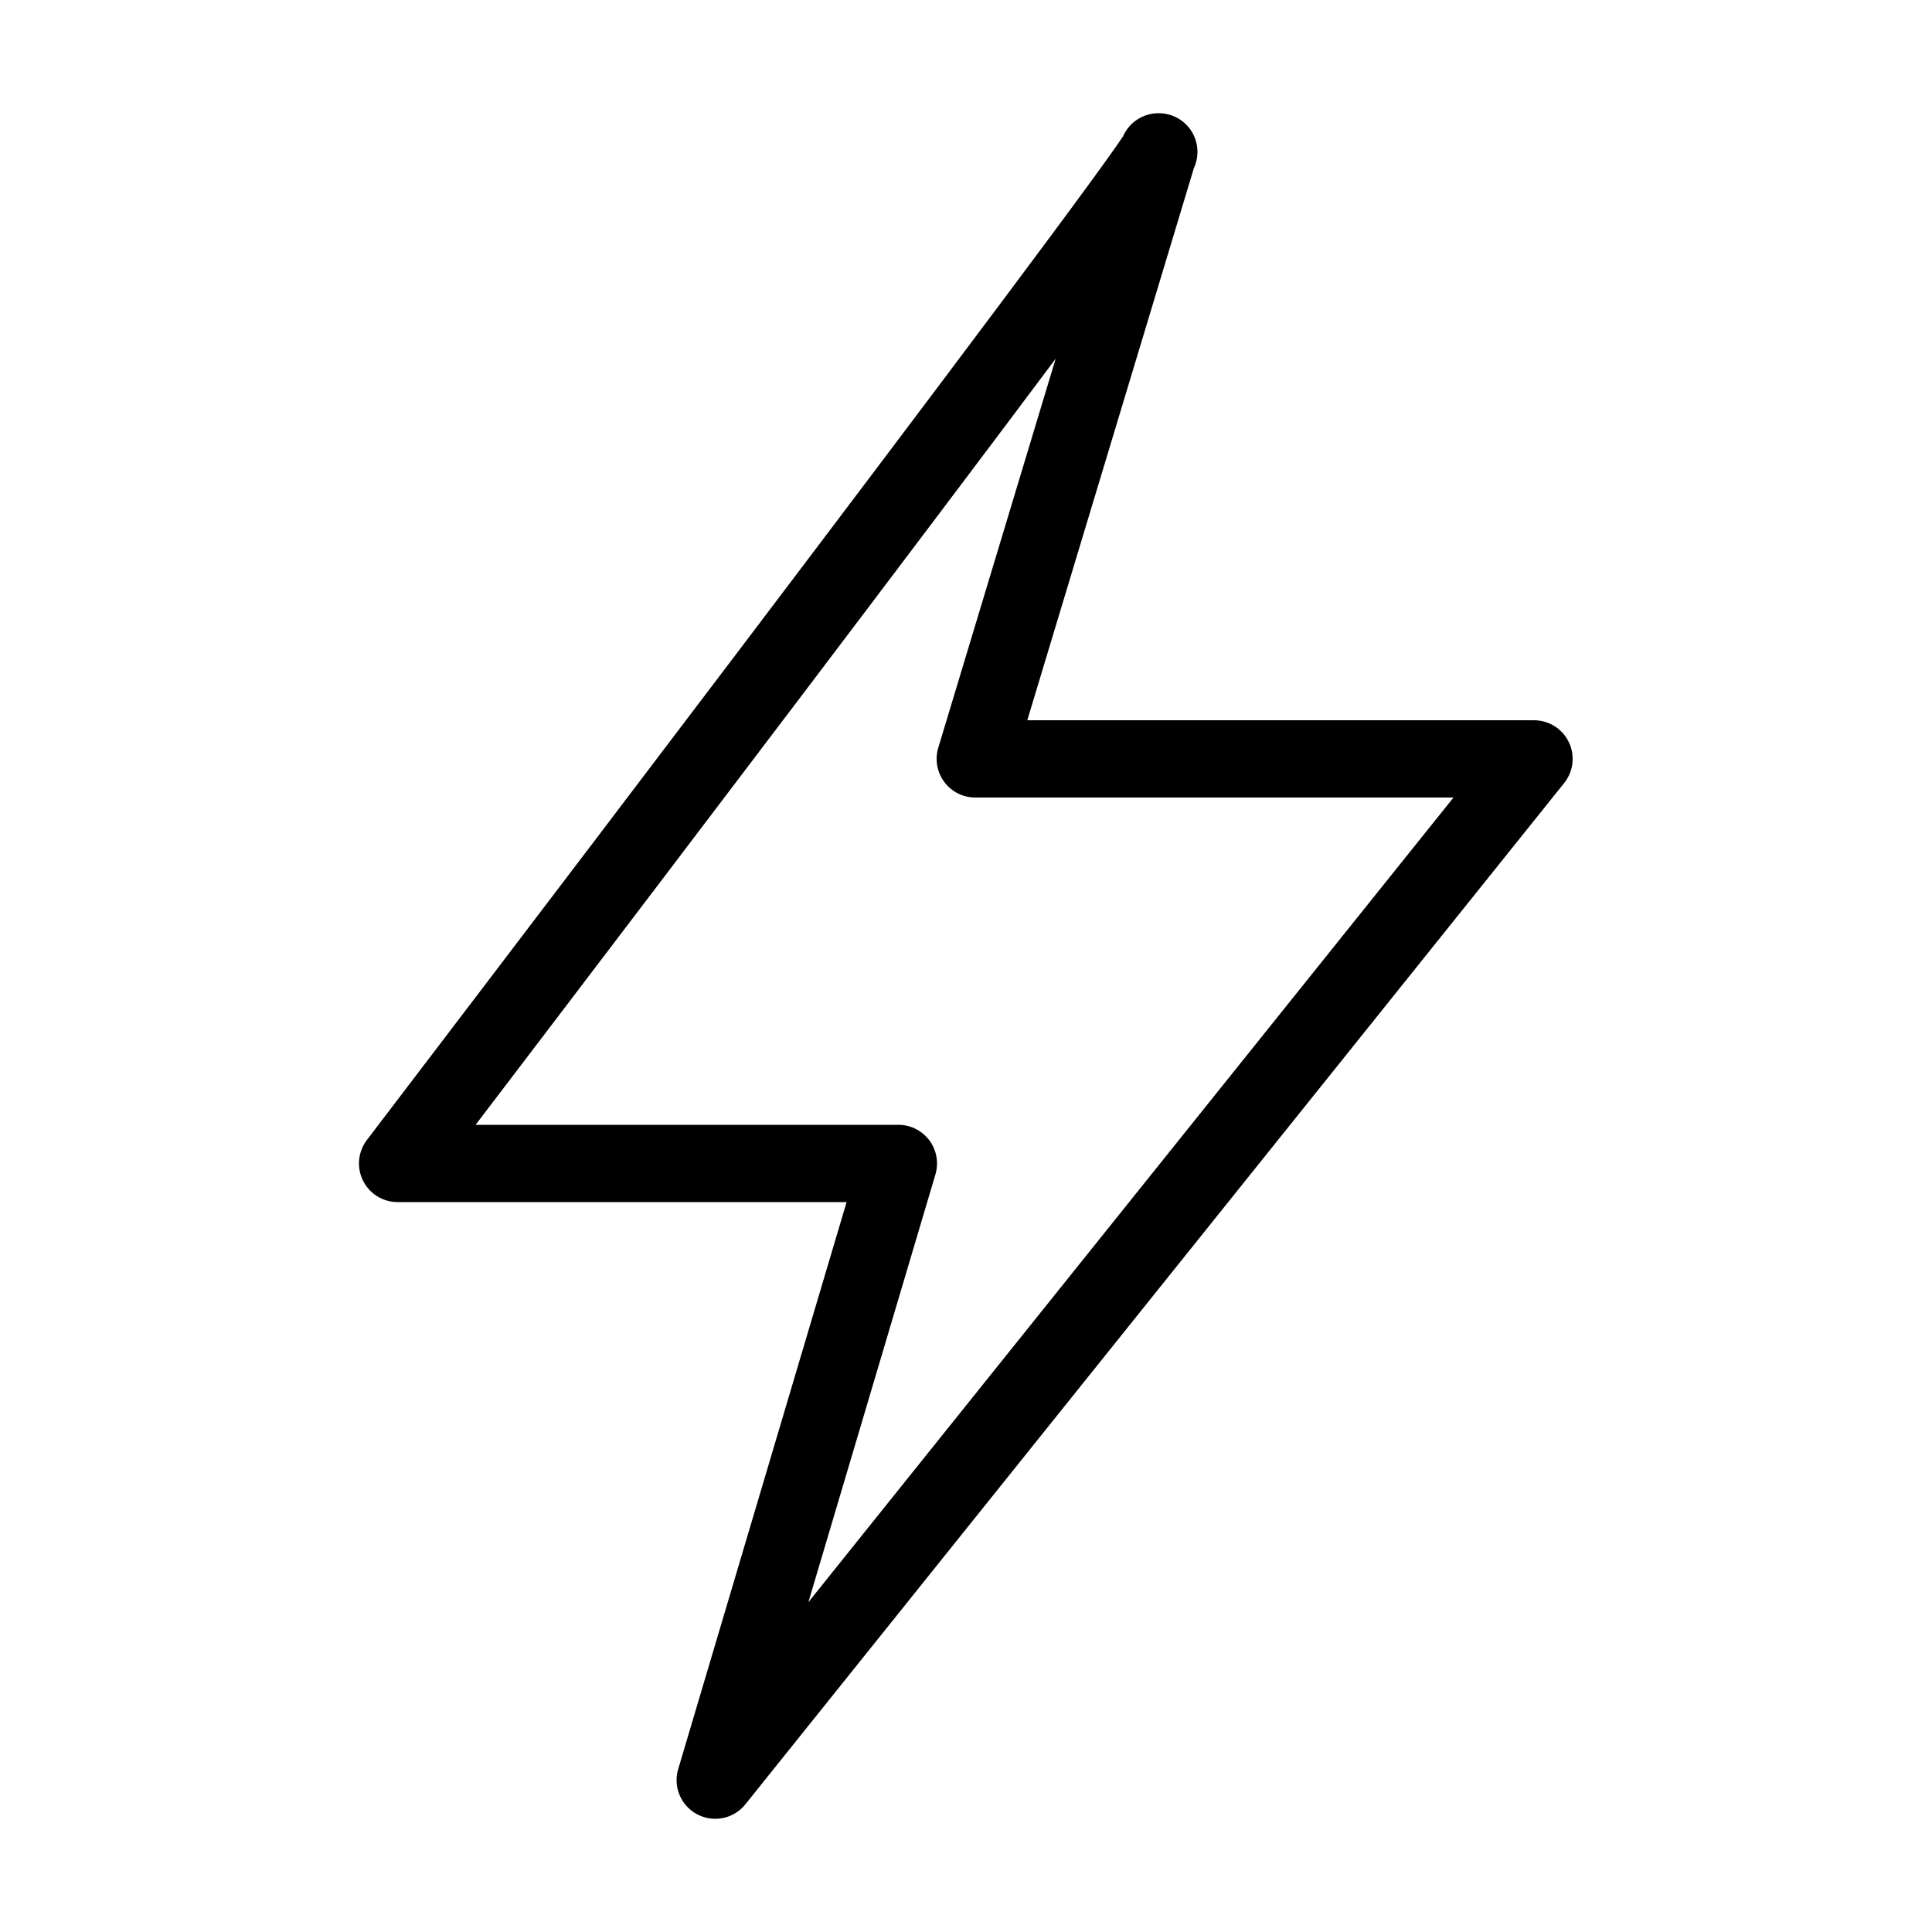
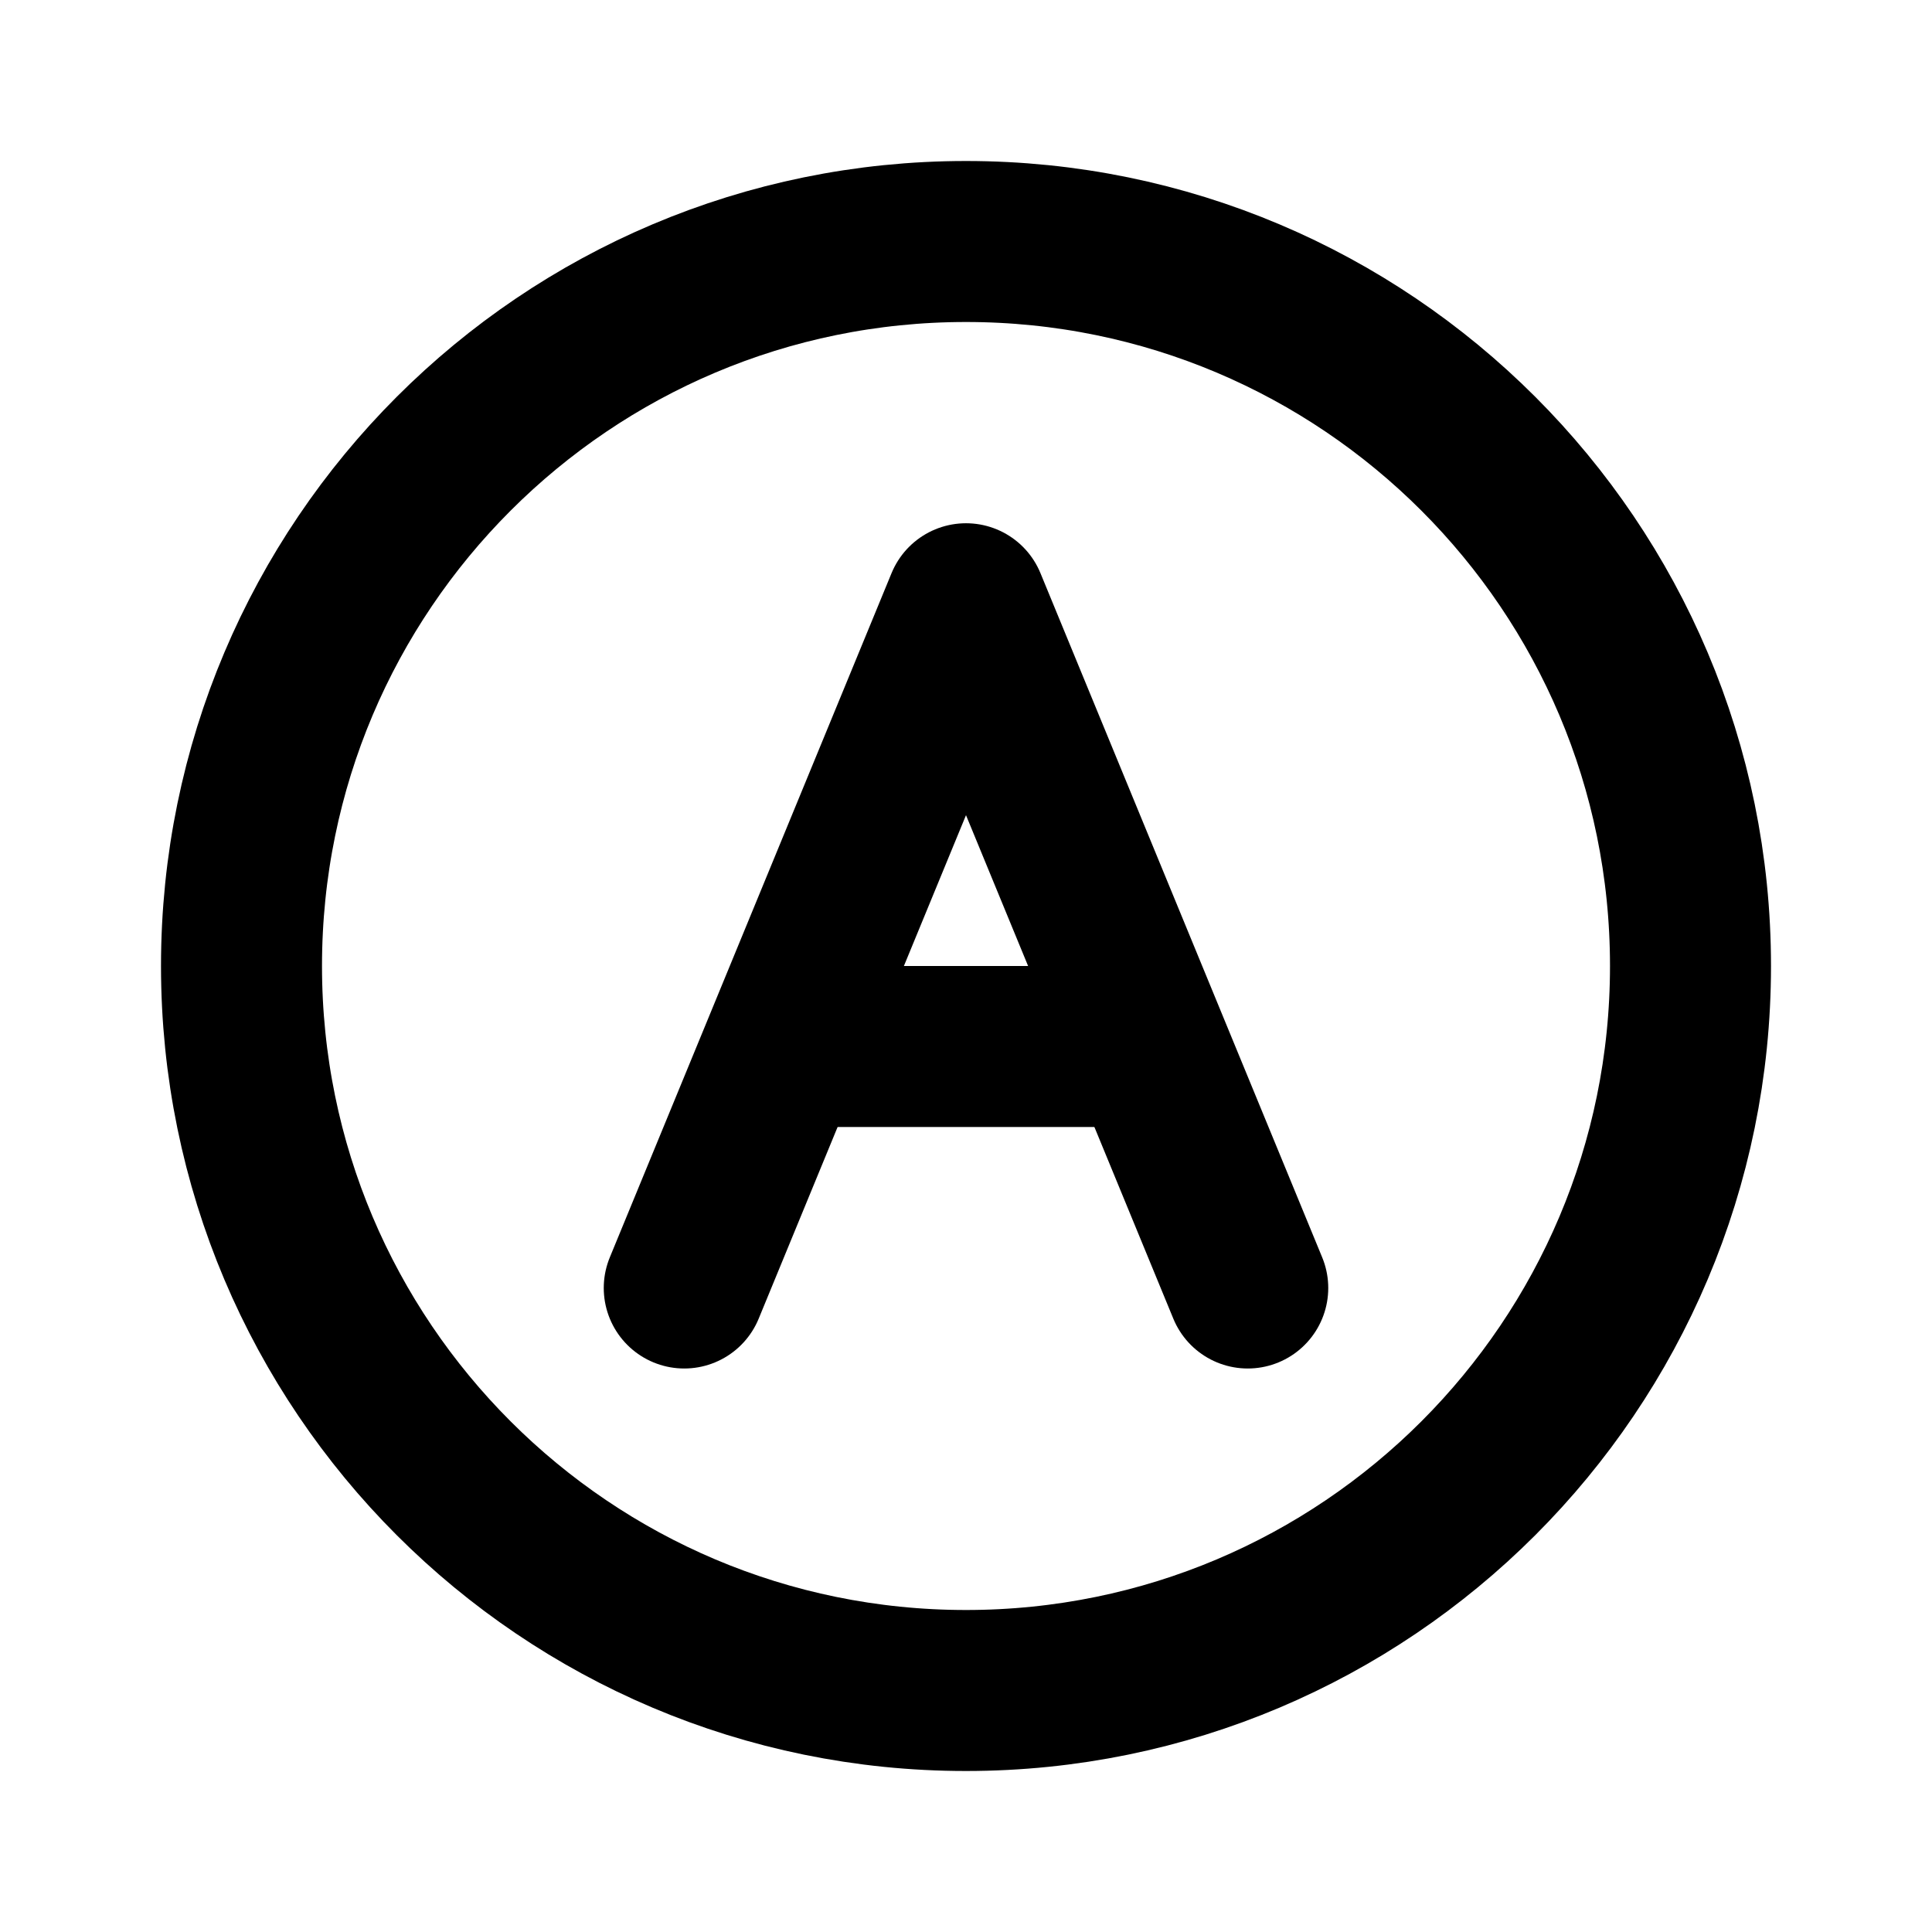
- <svg xmlns="http://www.w3.org/2000/svg" viewBox="0 0 50 50" fill="none" stroke="currentColor" stroke-width="2" stroke-linecap="round" stroke-linejoin="round">
-   <path d="M29.99,3.93c-.5,1-19.7,26.18-19.7,26.18h12.96l-4.74,15.96,21.19-26.43h-14.46l4.74-15.71Z" />
+ <svg xmlns="http://www.w3.org/2000/svg" width="24" height="24" viewBox="0 0 24 24" fill="none" stroke="currentColor" stroke-width="2" stroke-linecap="round" stroke-linejoin="round">
+   <circle cx="12" cy="12" r="9" />
+   <path d="M8.5 16L12 7.5 15.5 16" />
+   <path d="M9.8 13h4.4" />
</svg>
